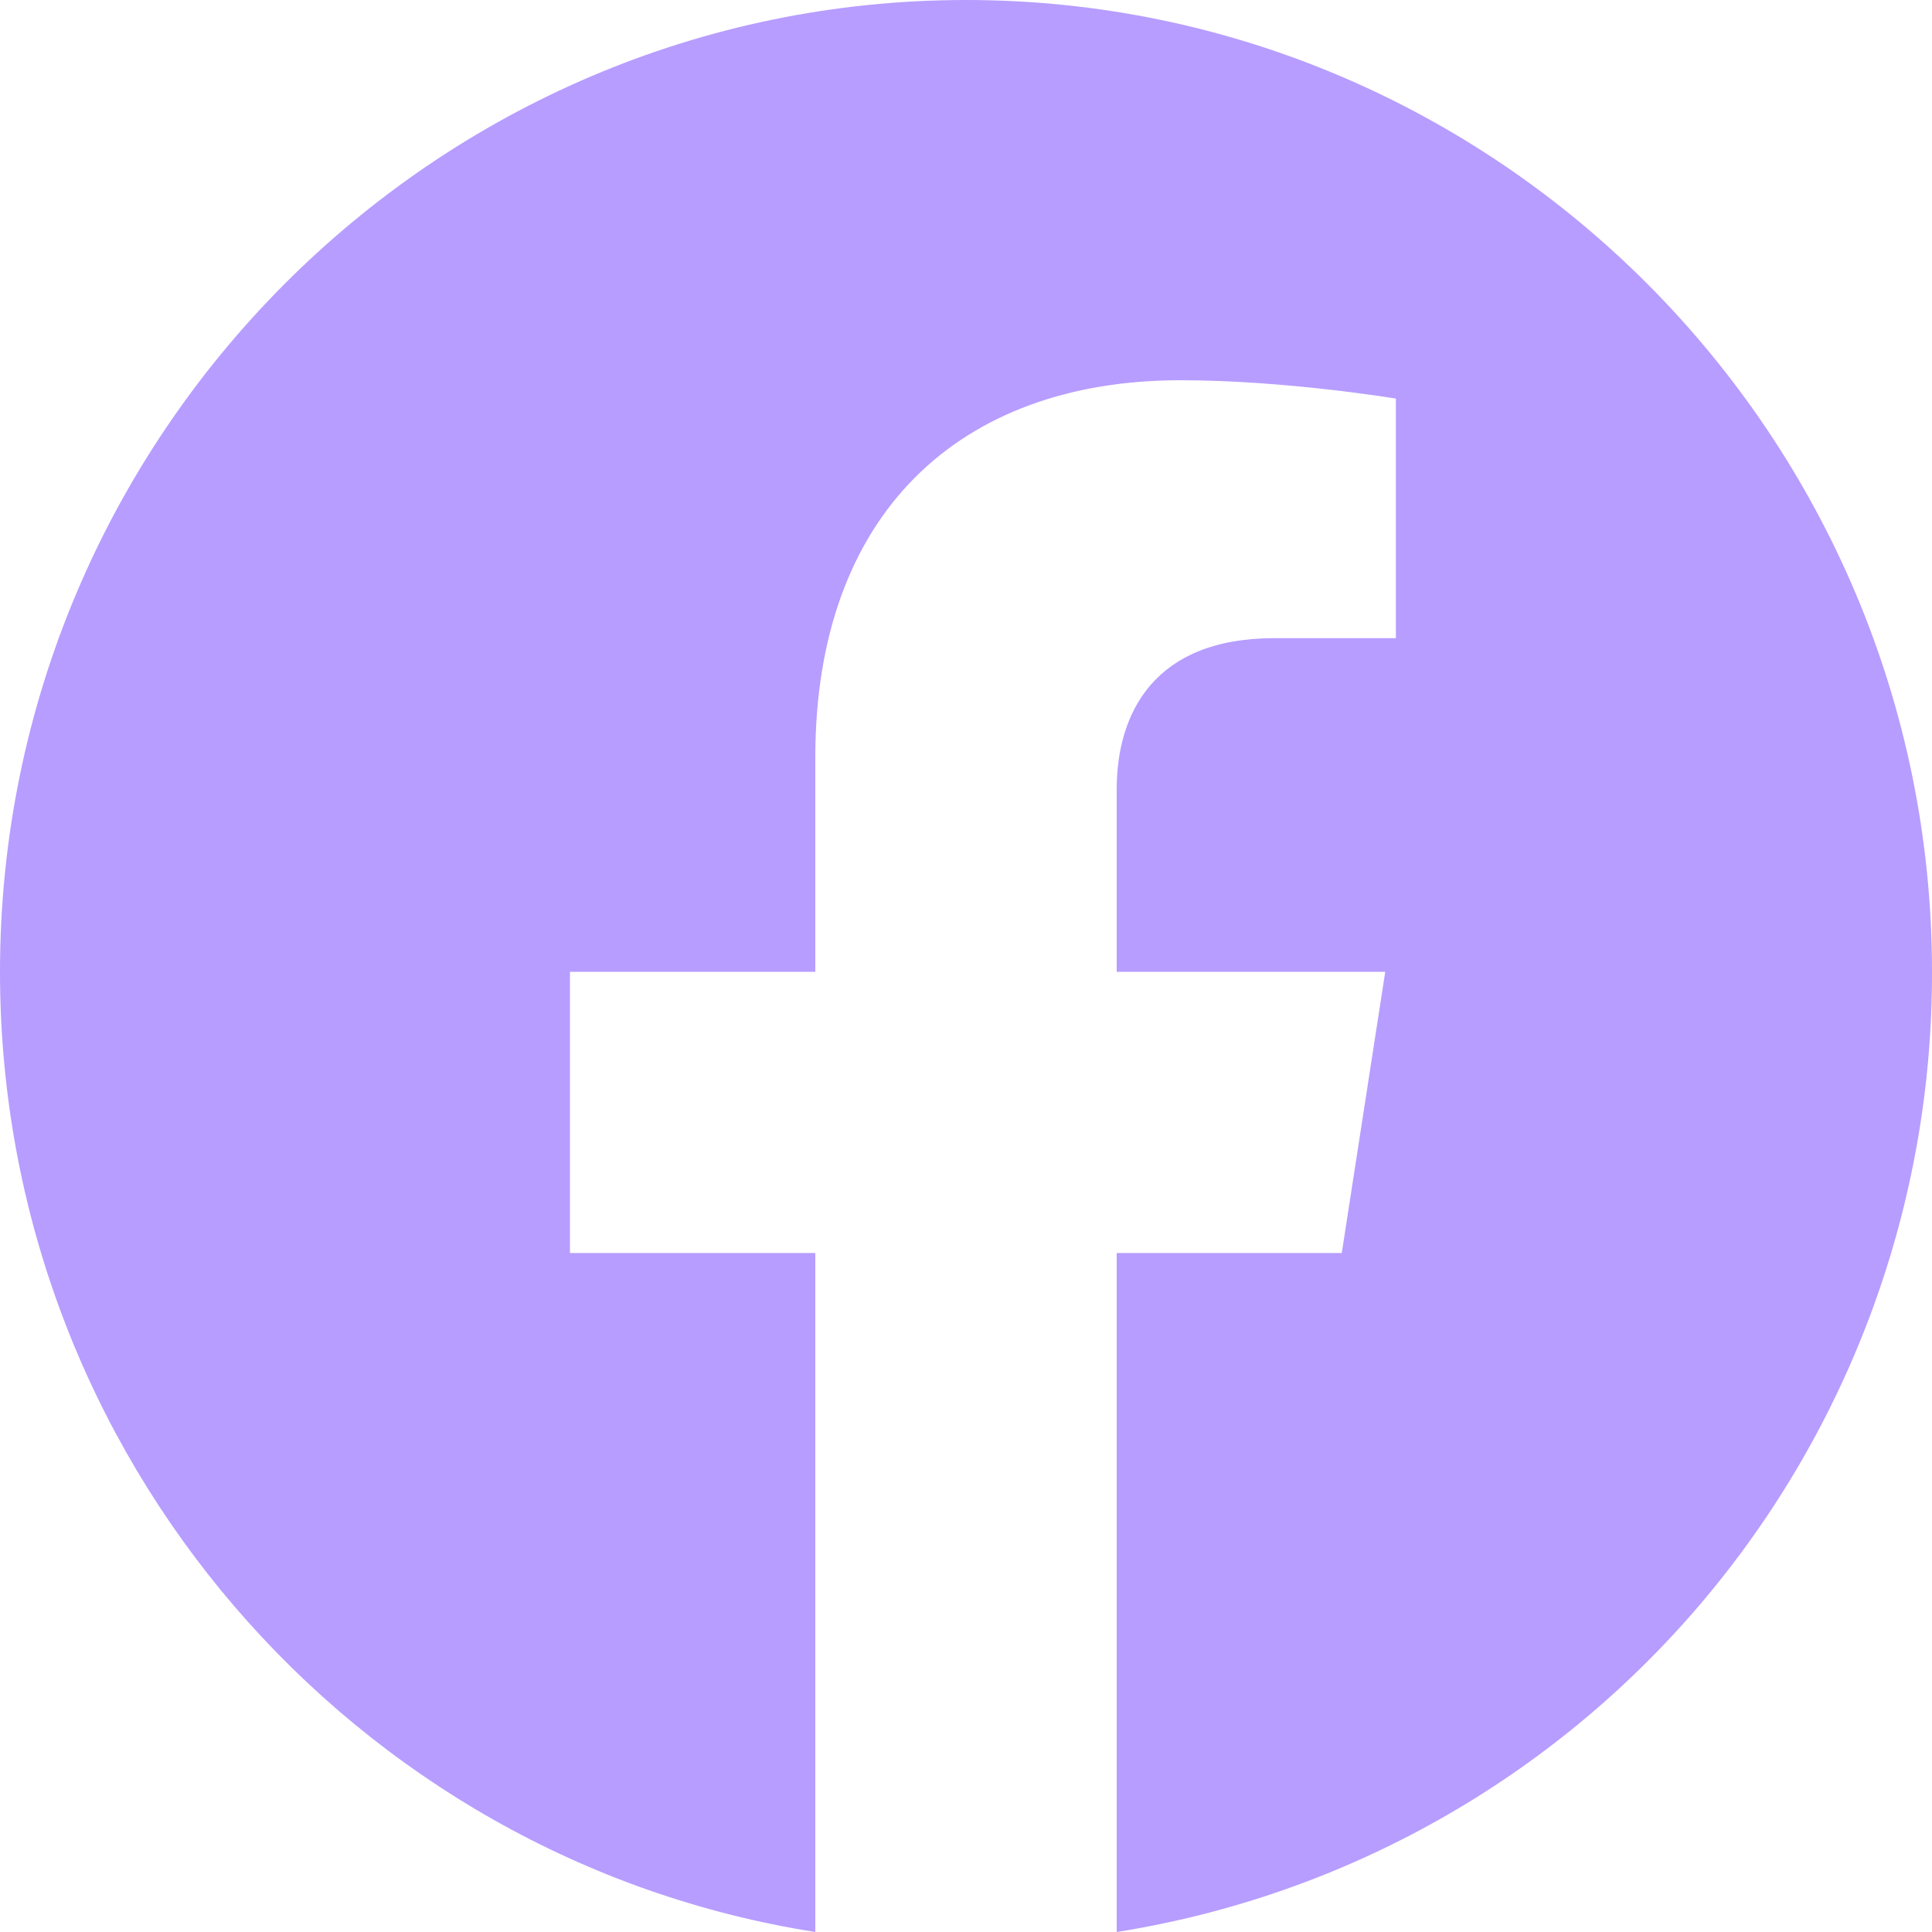
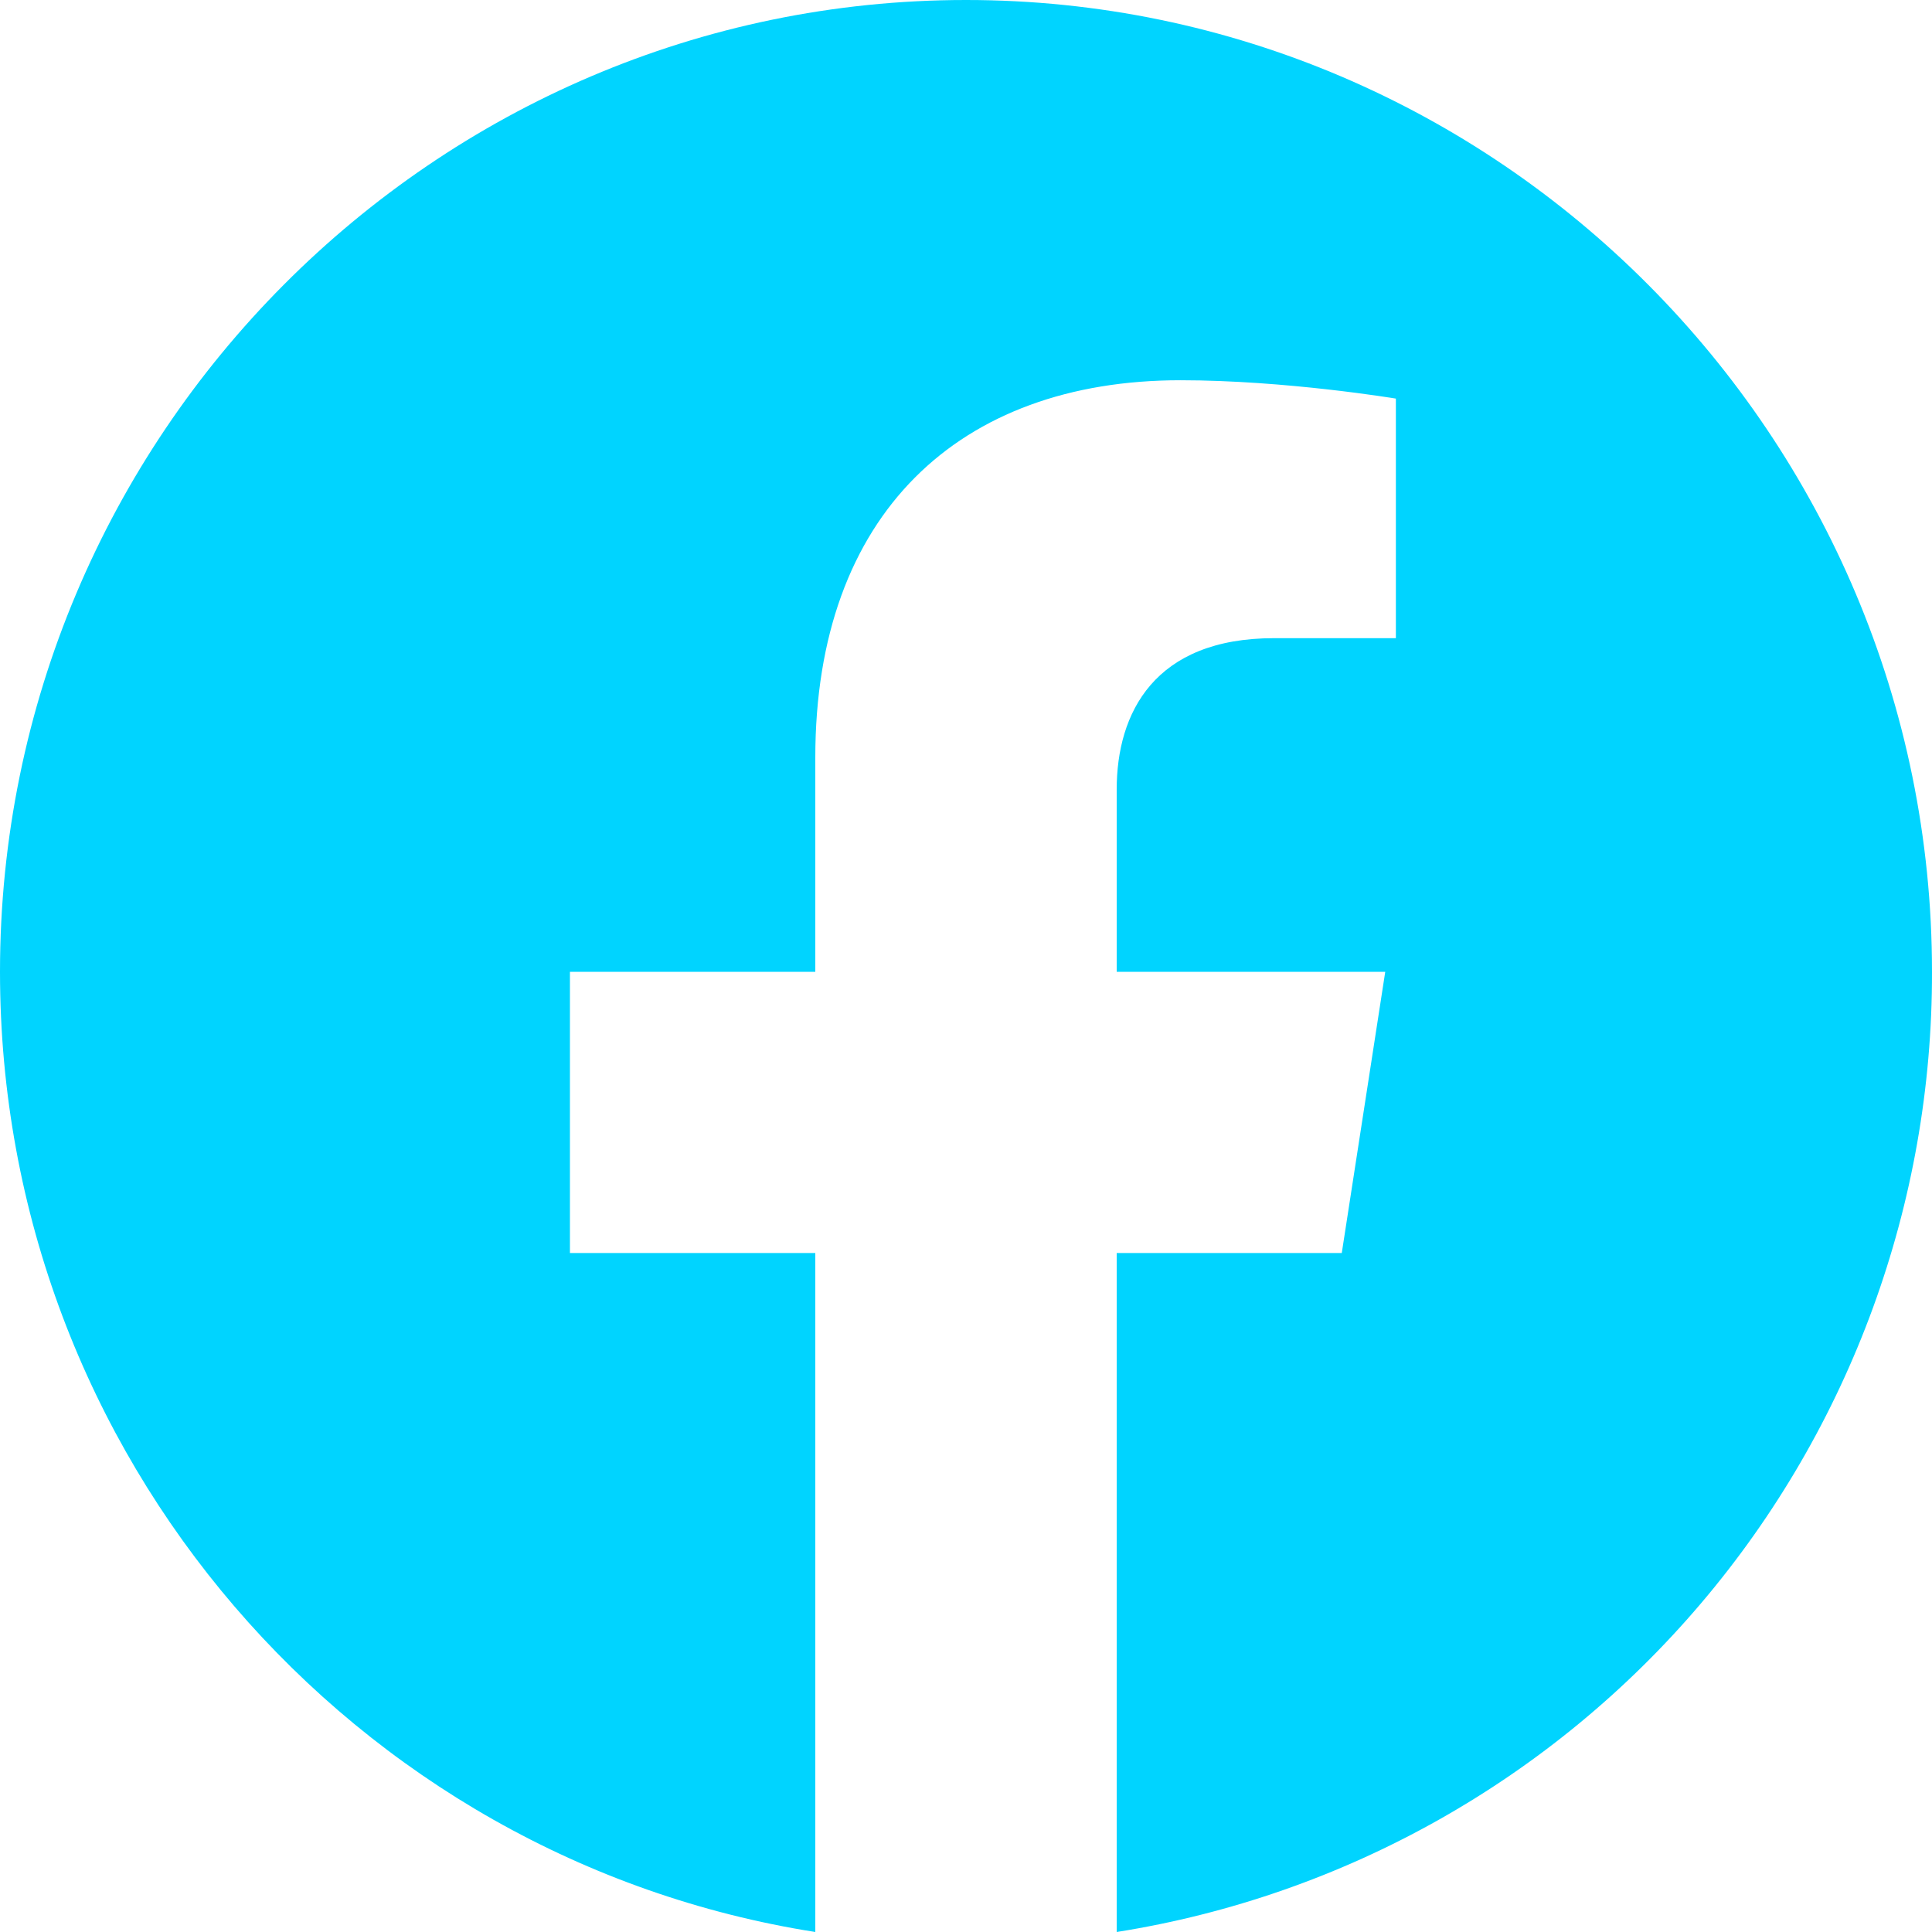
<svg xmlns="http://www.w3.org/2000/svg" width="16" height="16" viewBox="0 0 16 16" fill="none">
-   <g opacity="0.7">
-     <path d="M8 0C3.6 0 0 3.606 0 8.048C0 12.064 2.928 15.398 6.752 16V10.377H4.72V8.048H6.752V6.273C6.752 4.257 7.944 3.149 9.776 3.149C10.648 3.149 11.56 3.301 11.56 3.301V5.285H10.552C9.56 5.285 9.248 5.904 9.248 6.538V8.048H11.472L11.112 10.377H9.248V16C11.133 15.701 12.85 14.735 14.088 13.277C15.326 11.819 16.004 9.964 16 8.048C16 3.606 12.4 0 8 0Z" fill="#9873FF" />
-   </g>
+   <path d="M8 0C3.6 0 0 3.606 0 8.048C0 12.064 2.928 15.398 6.752 16V10.377H4.72V8.048H6.752V6.273C6.752 4.257 7.944 3.149 9.776 3.149C10.648 3.149 11.56 3.301 11.56 3.301V5.285H10.552C9.56 5.285 9.248 5.904 9.248 6.538V8.048H11.472L11.112 10.377H9.248V16C11.133 15.701 12.85 14.735 14.088 13.277C15.326 11.819 16.004 9.964 16 8.048C16 3.606 12.4 0 8 0Z" fill="#00D4FF" />
</svg>
